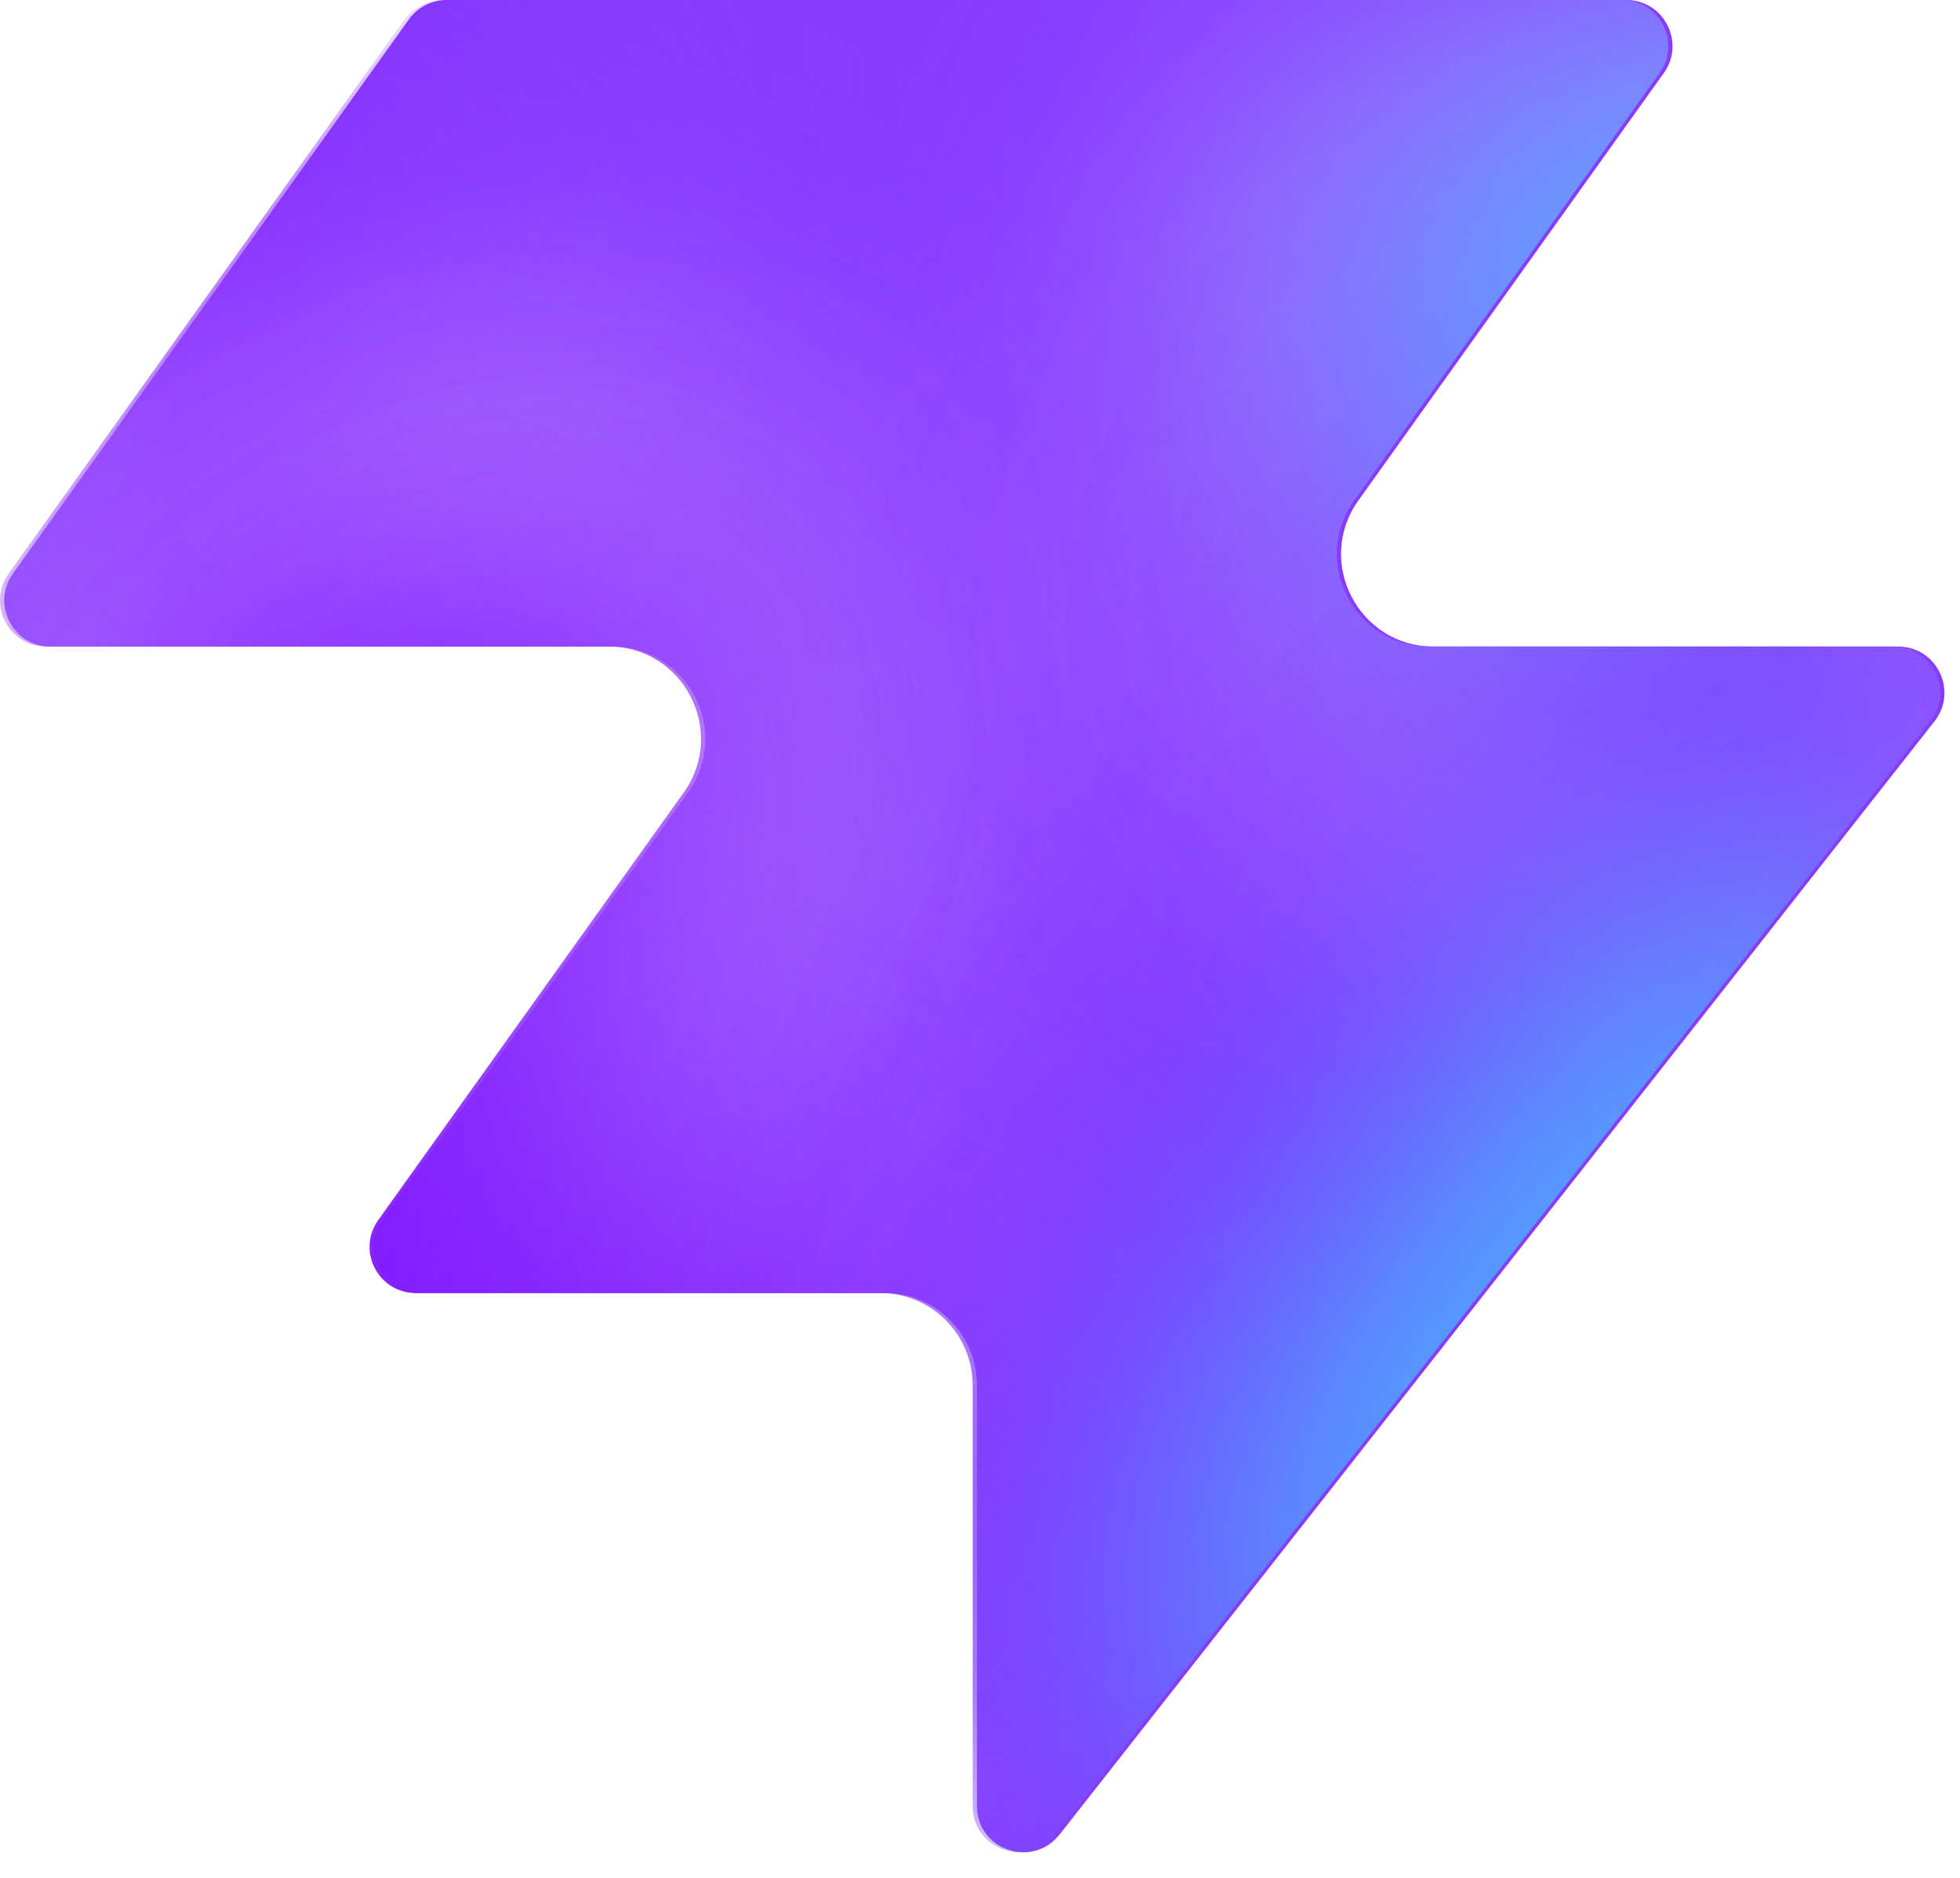
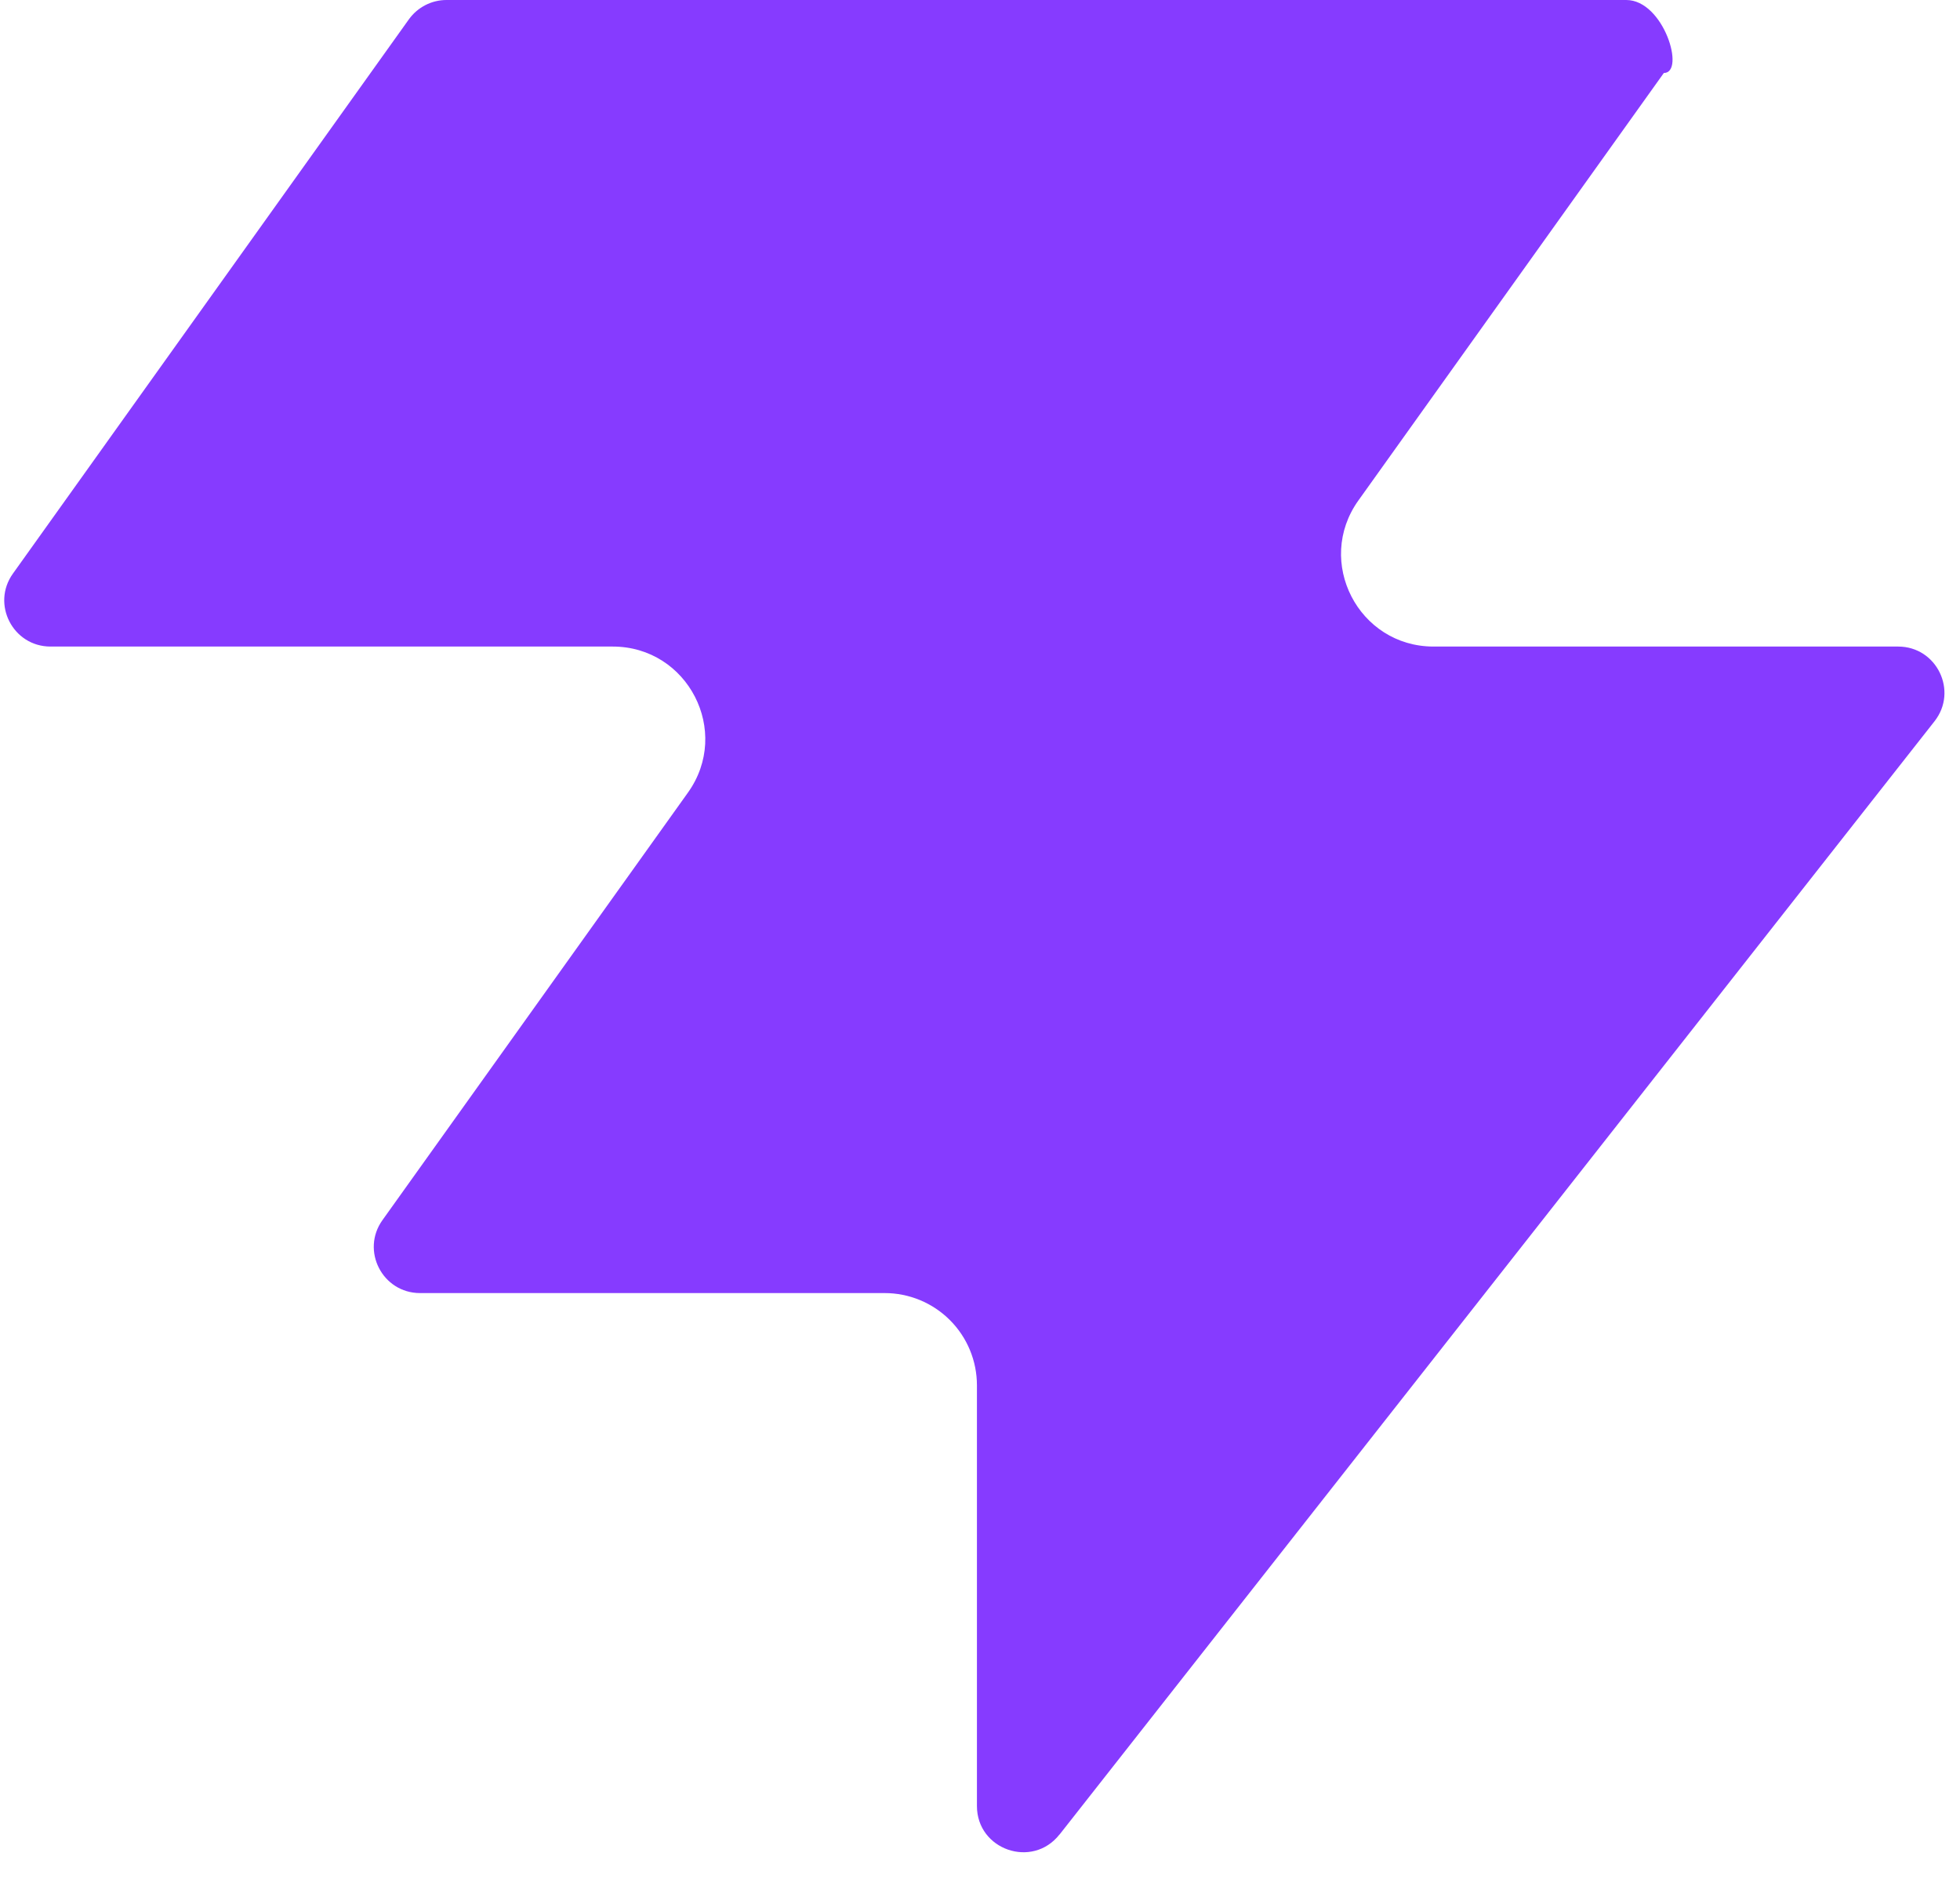
- <svg xmlns="http://www.w3.org/2000/svg" width="48" height="46" fill="none" viewBox="0 0 48 46">
-   <path fill="#863bff" d="M25.946 44.938c-.664.845-2.021.375-2.021-.698V33.937a2.26 2.26 0 0 0-2.262-2.262H10.287c-.92 0-1.456-1.04-.92-1.788l7.48-10.471c1.07-1.497 0-3.578-1.842-3.578H1.237c-.92 0-1.456-1.04-.92-1.788L10.013.474c.214-.297.556-.474.92-.474h28.894c.92 0 1.456 1.04.92 1.788l-7.48 10.471c-1.07 1.498 0 3.579 1.842 3.579h11.377c.943 0 1.473 1.088.89 1.83L25.947 44.94z" style="fill:#863bff;fill:color(display-p3 .525 .23 1);fill-opacity:1" />
-   <mask id="a" width="48" height="46" x="0" y="0" maskUnits="userSpaceOnUse" style="mask-type:alpha">
-     <path fill="#000" d="M25.842 44.938c-.664.844-2.021.375-2.021-.698V33.937a2.26 2.26 0 0 0-2.262-2.262H10.183c-.92 0-1.456-1.04-.92-1.788l7.48-10.471c1.07-1.498 0-3.579-1.842-3.579H1.133c-.92 0-1.456-1.04-.92-1.787L9.91.473c.214-.297.556-.474.92-.474h28.894c.92 0 1.456 1.04.92 1.788l-7.48 10.471c-1.07 1.498 0 3.578 1.842 3.578h11.377c.943 0 1.473 1.088.89 1.832L25.843 44.94z" style="fill:#000;fill-opacity:1" />
-   </mask>
-   <g mask="url(#a)">
-     <g filter="url(#b)">
-       <ellipse cx="5.508" cy="14.704" fill="#ede6ff" rx="5.508" ry="14.704" style="fill:#ede6ff;fill:color(display-p3 .927 .903 1);fill-opacity:1" transform="matrix(.00324 1 1 -.00324 -4.47 31.516)" />
-     </g>
-     <g filter="url(#c)">
-       <ellipse cx="10.399" cy="29.851" fill="#ede6ff" rx="10.399" ry="29.851" style="fill:#ede6ff;fill:color(display-p3 .927 .903 1);fill-opacity:1" transform="matrix(.00324 1 1 -.00324 -39.328 7.883)" />
-     </g>
-     <g filter="url(#d)">
-       <ellipse cx="5.508" cy="30.487" fill="#7e14ff" rx="5.508" ry="30.487" style="fill:#7e14ff;fill:color(display-p3 .492 .077 1);fill-opacity:1" transform="rotate(89.814 -25.913 -14.639)scale(1 -1)" />
-     </g>
-     <g filter="url(#e)">
-       <ellipse cx="5.508" cy="30.599" fill="#7e14ff" rx="5.508" ry="30.599" style="fill:#7e14ff;fill:color(display-p3 .492 .077 1);fill-opacity:1" transform="rotate(89.814 -32.644 -3.334)scale(1 -1)" />
-     </g>
-     <g filter="url(#f)">
-       <ellipse cx="5.508" cy="30.599" fill="#7e14ff" rx="5.508" ry="30.599" style="fill:#7e14ff;fill:color(display-p3 .492 .077 1);fill-opacity:1" transform="matrix(.00324 1 1 -.00324 -34.34 30.47)" />
-     </g>
-     <g filter="url(#g)">
-       <ellipse cx="14.072" cy="22.078" fill="#ede6ff" rx="14.072" ry="22.078" style="fill:#ede6ff;fill:color(display-p3 .927 .903 1);fill-opacity:1" transform="rotate(93.35 24.506 48.493)scale(-1 1)" />
-     </g>
-     <g filter="url(#h)">
-       <ellipse cx="3.47" cy="21.501" fill="#7e14ff" rx="3.47" ry="21.501" style="fill:#7e14ff;fill:color(display-p3 .492 .077 1);fill-opacity:1" transform="rotate(89.009 28.708 47.59)scale(-1 1)" />
-     </g>
-     <g filter="url(#i)">
-       <ellipse cx="3.47" cy="21.501" fill="#7e14ff" rx="3.47" ry="21.501" style="fill:#7e14ff;fill:color(display-p3 .492 .077 1);fill-opacity:1" transform="rotate(89.009 28.708 47.59)scale(-1 1)" />
-     </g>
-     <g filter="url(#j)">
-       <ellipse cx=".387" cy="8.972" fill="#7e14ff" rx="4.407" ry="29.108" style="fill:#7e14ff;fill:color(display-p3 .492 .077 1);fill-opacity:1" transform="rotate(39.51 .387 8.972)" />
-     </g>
-     <g filter="url(#k)">
-       <ellipse cx="47.523" cy="-6.092" fill="#7e14ff" rx="4.407" ry="29.108" style="fill:#7e14ff;fill:color(display-p3 .492 .077 1);fill-opacity:1" transform="rotate(37.892 47.523 -6.092)" />
-     </g>
-     <g filter="url(#l)">
-       <ellipse cx="41.412" cy="6.333" fill="#47bfff" rx="5.971" ry="9.665" style="fill:#47bfff;fill:color(display-p3 .28 .748 1);fill-opacity:1" transform="rotate(37.892 41.412 6.333)" />
-     </g>
-     <g filter="url(#m)">
-       <ellipse cx="-1.879" cy="38.332" fill="#7e14ff" rx="4.407" ry="29.108" style="fill:#7e14ff;fill:color(display-p3 .492 .077 1);fill-opacity:1" transform="rotate(37.892 -1.88 38.332)" />
-     </g>
-     <g filter="url(#n)">
-       <ellipse cx="-1.879" cy="38.332" fill="#7e14ff" rx="4.407" ry="29.108" style="fill:#7e14ff;fill:color(display-p3 .492 .077 1);fill-opacity:1" transform="rotate(37.892 -1.88 38.332)" />
-     </g>
-     <g filter="url(#o)">
-       <ellipse cx="35.651" cy="29.907" fill="#7e14ff" rx="4.407" ry="29.108" style="fill:#7e14ff;fill:color(display-p3 .492 .077 1);fill-opacity:1" transform="rotate(37.892 35.651 29.907)" />
-     </g>
-     <g filter="url(#p)">
-       <ellipse cx="38.418" cy="32.4" fill="#47bfff" rx="5.971" ry="15.297" style="fill:#47bfff;fill:color(display-p3 .28 .748 1);fill-opacity:1" transform="rotate(37.892 38.418 32.4)" />
-     </g>
-   </g>
-   <defs>
-     <filter id="b" width="60.045" height="41.654" x="-19.77" y="16.149" color-interpolation-filters="sRGB" filterUnits="userSpaceOnUse">
-       <feFlood flood-opacity="0" result="BackgroundImageFix" />
-       <feBlend in="SourceGraphic" in2="BackgroundImageFix" result="shape" />
-       <feGaussianBlur result="effect1_foregroundBlur_2002_17158" stdDeviation="7.659" />
-     </filter>
-     <filter id="c" width="90.34" height="51.437" x="-54.613" y="-7.533" color-interpolation-filters="sRGB" filterUnits="userSpaceOnUse">
-       <feFlood flood-opacity="0" result="BackgroundImageFix" />
-       <feBlend in="SourceGraphic" in2="BackgroundImageFix" result="shape" />
-       <feGaussianBlur result="effect1_foregroundBlur_2002_17158" stdDeviation="7.659" />
-     </filter>
-     <filter id="d" width="79.355" height="29.4" x="-49.64" y="2.03" color-interpolation-filters="sRGB" filterUnits="userSpaceOnUse">
-       <feFlood flood-opacity="0" result="BackgroundImageFix" />
-       <feBlend in="SourceGraphic" in2="BackgroundImageFix" result="shape" />
-       <feGaussianBlur result="effect1_foregroundBlur_2002_17158" stdDeviation="4.596" />
-     </filter>
-     <filter id="e" width="79.579" height="29.4" x="-45.045" y="20.029" color-interpolation-filters="sRGB" filterUnits="userSpaceOnUse">
-       <feFlood flood-opacity="0" result="BackgroundImageFix" />
-       <feBlend in="SourceGraphic" in2="BackgroundImageFix" result="shape" />
-       <feGaussianBlur result="effect1_foregroundBlur_2002_17158" stdDeviation="4.596" />
-     </filter>
-     <filter id="f" width="79.579" height="29.4" x="-43.513" y="21.178" color-interpolation-filters="sRGB" filterUnits="userSpaceOnUse">
-       <feFlood flood-opacity="0" result="BackgroundImageFix" />
-       <feBlend in="SourceGraphic" in2="BackgroundImageFix" result="shape" />
-       <feGaussianBlur result="effect1_foregroundBlur_2002_17158" stdDeviation="4.596" />
-     </filter>
-     <filter id="g" width="74.749" height="58.852" x="15.756" y="-17.901" color-interpolation-filters="sRGB" filterUnits="userSpaceOnUse">
-       <feFlood flood-opacity="0" result="BackgroundImageFix" />
-       <feBlend in="SourceGraphic" in2="BackgroundImageFix" result="shape" />
-       <feGaussianBlur result="effect1_foregroundBlur_2002_17158" stdDeviation="7.659" />
-     </filter>
-     <filter id="h" width="61.377" height="25.362" x="23.548" y="2.284" color-interpolation-filters="sRGB" filterUnits="userSpaceOnUse">
-       <feFlood flood-opacity="0" result="BackgroundImageFix" />
-       <feBlend in="SourceGraphic" in2="BackgroundImageFix" result="shape" />
-       <feGaussianBlur result="effect1_foregroundBlur_2002_17158" stdDeviation="4.596" />
-     </filter>
-     <filter id="i" width="61.377" height="25.362" x="23.548" y="2.284" color-interpolation-filters="sRGB" filterUnits="userSpaceOnUse">
-       <feFlood flood-opacity="0" result="BackgroundImageFix" />
-       <feBlend in="SourceGraphic" in2="BackgroundImageFix" result="shape" />
-       <feGaussianBlur result="effect1_foregroundBlur_2002_17158" stdDeviation="4.596" />
-     </filter>
-     <filter id="j" width="56.045" height="63.649" x="-27.636" y="-22.853" color-interpolation-filters="sRGB" filterUnits="userSpaceOnUse">
-       <feFlood flood-opacity="0" result="BackgroundImageFix" />
-       <feBlend in="SourceGraphic" in2="BackgroundImageFix" result="shape" />
-       <feGaussianBlur result="effect1_foregroundBlur_2002_17158" stdDeviation="4.596" />
-     </filter>
-     <filter id="k" width="54.814" height="64.646" x="20.116" y="-38.415" color-interpolation-filters="sRGB" filterUnits="userSpaceOnUse">
-       <feFlood flood-opacity="0" result="BackgroundImageFix" />
-       <feBlend in="SourceGraphic" in2="BackgroundImageFix" result="shape" />
-       <feGaussianBlur result="effect1_foregroundBlur_2002_17158" stdDeviation="4.596" />
-     </filter>
-     <filter id="l" width="33.541" height="35.313" x="24.641" y="-11.323" color-interpolation-filters="sRGB" filterUnits="userSpaceOnUse">
-       <feFlood flood-opacity="0" result="BackgroundImageFix" />
-       <feBlend in="SourceGraphic" in2="BackgroundImageFix" result="shape" />
-       <feGaussianBlur result="effect1_foregroundBlur_2002_17158" stdDeviation="4.596" />
-     </filter>
-     <filter id="m" width="54.814" height="64.646" x="-29.286" y="6.009" color-interpolation-filters="sRGB" filterUnits="userSpaceOnUse">
-       <feFlood flood-opacity="0" result="BackgroundImageFix" />
-       <feBlend in="SourceGraphic" in2="BackgroundImageFix" result="shape" />
-       <feGaussianBlur result="effect1_foregroundBlur_2002_17158" stdDeviation="4.596" />
-     </filter>
-     <filter id="n" width="54.814" height="64.646" x="-29.286" y="6.009" color-interpolation-filters="sRGB" filterUnits="userSpaceOnUse">
-       <feFlood flood-opacity="0" result="BackgroundImageFix" />
-       <feBlend in="SourceGraphic" in2="BackgroundImageFix" result="shape" />
-       <feGaussianBlur result="effect1_foregroundBlur_2002_17158" stdDeviation="4.596" />
-     </filter>
-     <filter id="o" width="54.814" height="64.646" x="8.244" y="-2.416" color-interpolation-filters="sRGB" filterUnits="userSpaceOnUse">
-       <feFlood flood-opacity="0" result="BackgroundImageFix" />
-       <feBlend in="SourceGraphic" in2="BackgroundImageFix" result="shape" />
-       <feGaussianBlur result="effect1_foregroundBlur_2002_17158" stdDeviation="4.596" />
-     </filter>
-     <filter id="p" width="39.409" height="43.623" x="18.713" y="10.588" color-interpolation-filters="sRGB" filterUnits="userSpaceOnUse">
-       <feFlood flood-opacity="0" result="BackgroundImageFix" />
-       <feBlend in="SourceGraphic" in2="BackgroundImageFix" result="shape" />
-       <feGaussianBlur result="effect1_foregroundBlur_2002_17158" stdDeviation="4.596" />
-     </filter>
-   </defs>
+ <svg xmlns="http://www.w3.org/2000/svg" width="48" height="46" viewBox="0 0 48 46" role="img" aria-labelledby="favicon-title">
+   <path fill="#863bff" d="M25.946 44.938c-.664.845-2.021.375-2.021-.698V33.937a2.26 2.26 0 0 0-2.262-2.262H10.287c-.92 0-1.456-1.04-.92-1.788l7.48-10.471c1.07-1.497 0-3.578-1.842-3.578H1.237c-.92 0-1.456-1.04-.92-1.788L10.013.474c.214-.297.556-.474.92-.474h28.894c.92 0 1.456 1.788.92 1.788l-7.48 10.471c-1.07 1.498 0 3.579 1.842 3.579h11.377c.943 0 1.473 1.088.89 1.83L25.947 44.94z" />
</svg>
